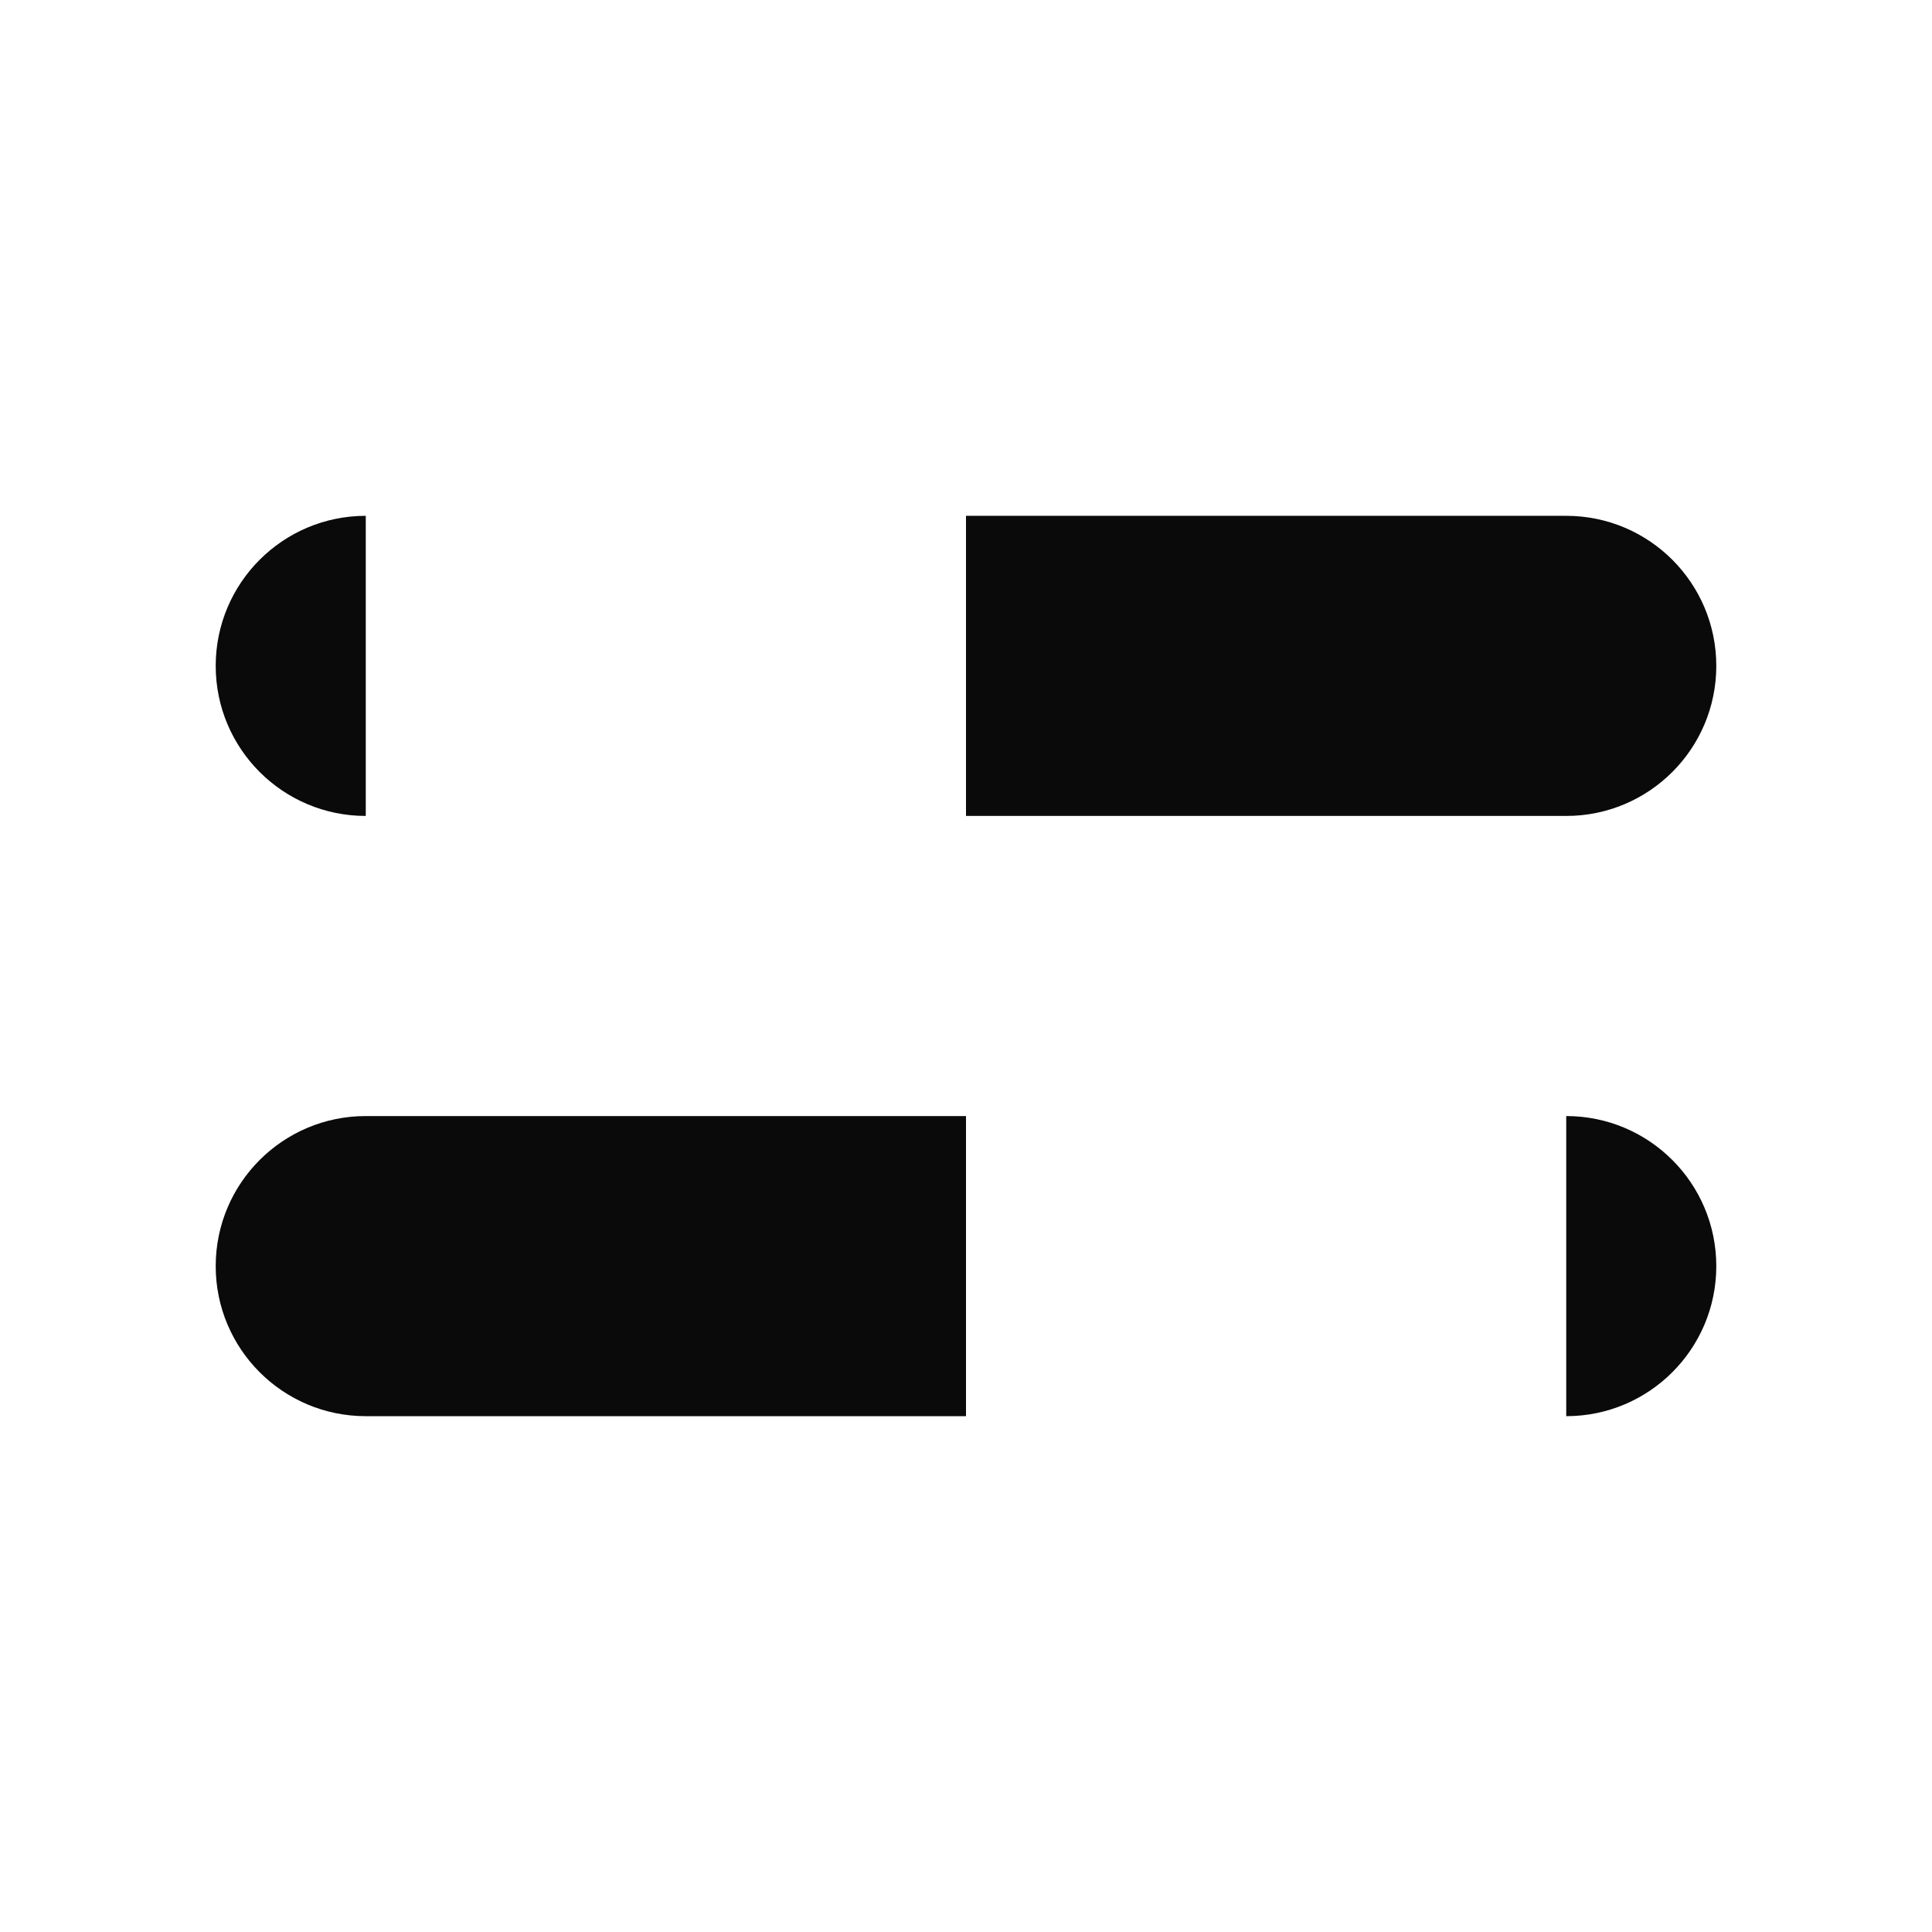
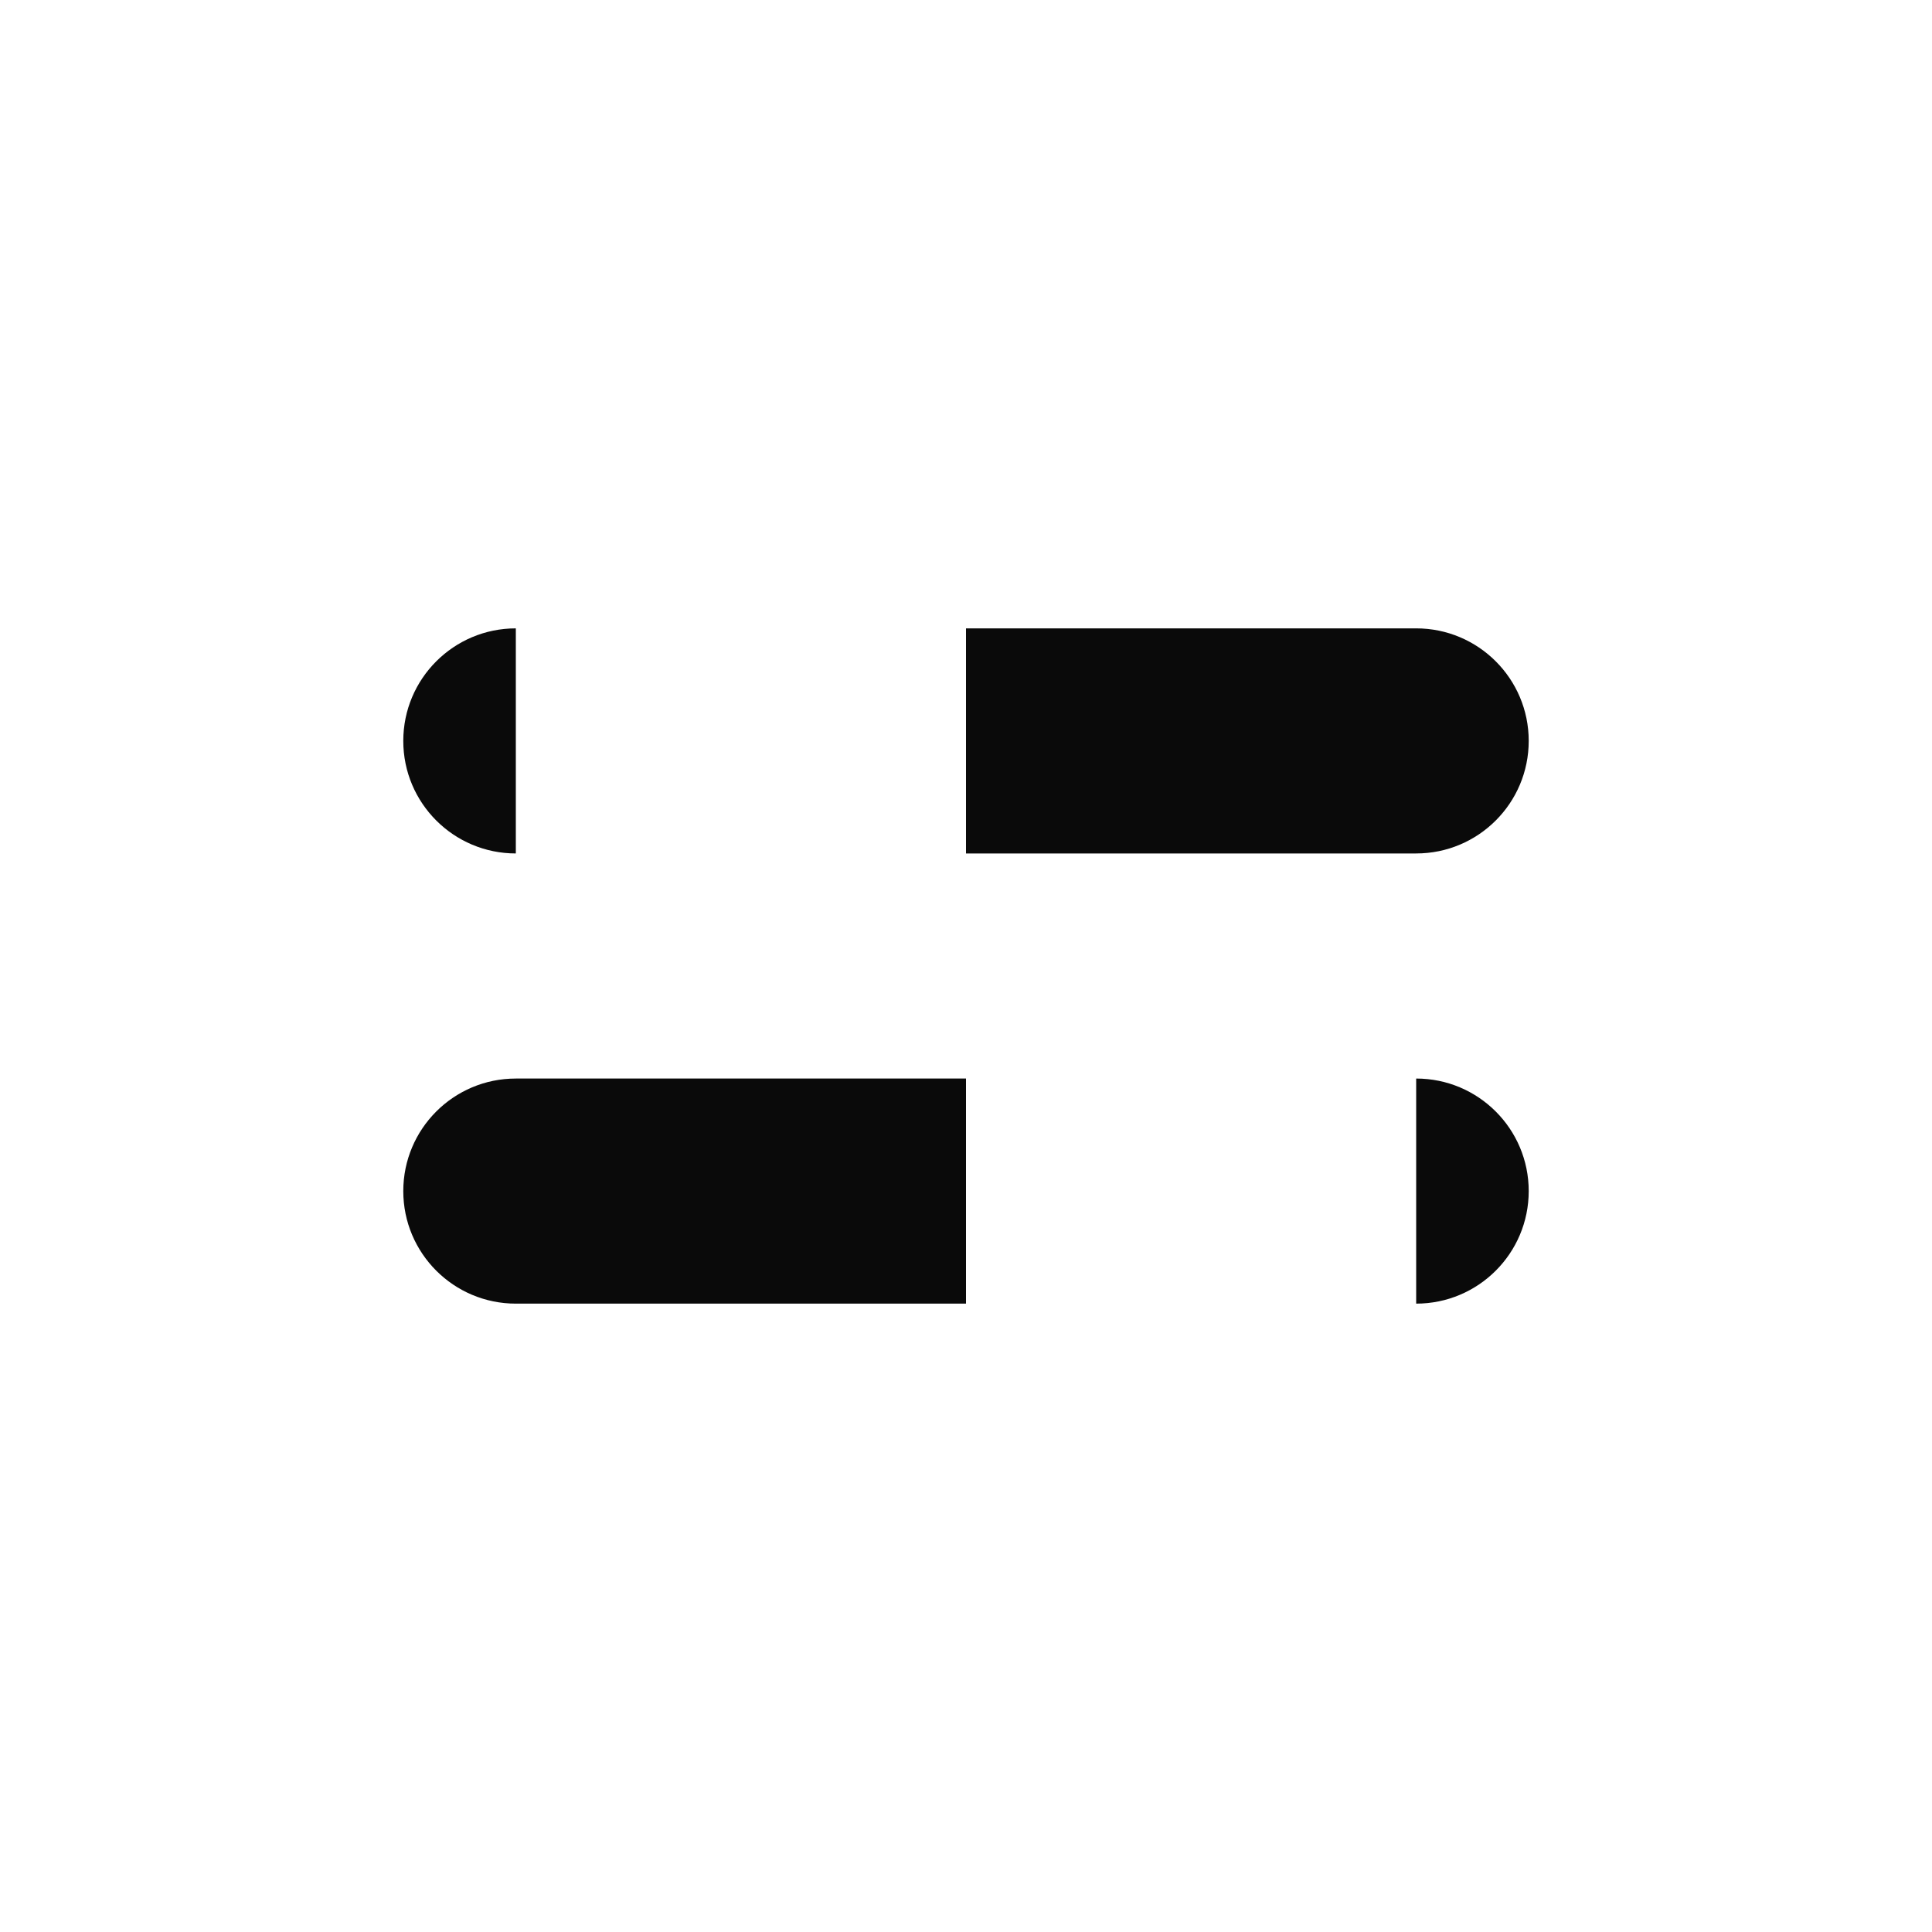
<svg xmlns="http://www.w3.org/2000/svg" viewBox="100 100 824 824" width="1024" height="1024">
-   <path d="M256 320L256 320L256 320L256 448L256 448A64 64 0 0 1 256 320Z" fill="#0A0A0A" />
-   <path d="M512 320L768 320A64 64 0 0 1 768 448L512 448L512 448Z" fill="#0A0A0A" />
-   <path d="M256 576L512 576L512 576L512 704L256 704A64 64 0 0 1 256 576Z" fill="#0A0A0A" />
-   <path d="M768 576L768 576A64 64 0 0 1 768 704L768 704L768 704Z" fill="#0A0A0A" />
+   <path d="M320 368L320 368L320 368L320 464L320 464A48 48 0 0 1 320 368Z" fill="#0A0A0A" />
+   <path d="M512 368L704 368A48 48 0 0 1 704 464L512 464L512 464Z" fill="#0A0A0A" />
+   <path d="M320 560L512 560L512 560L512 656L320 656A48 48 0 0 1 320 560Z" fill="#0A0A0A" />
+   <path d="M704 560L704 560A48 48 0 0 1 704 656L704 656L704 656Z" fill="#0A0A0A" />
</svg>
